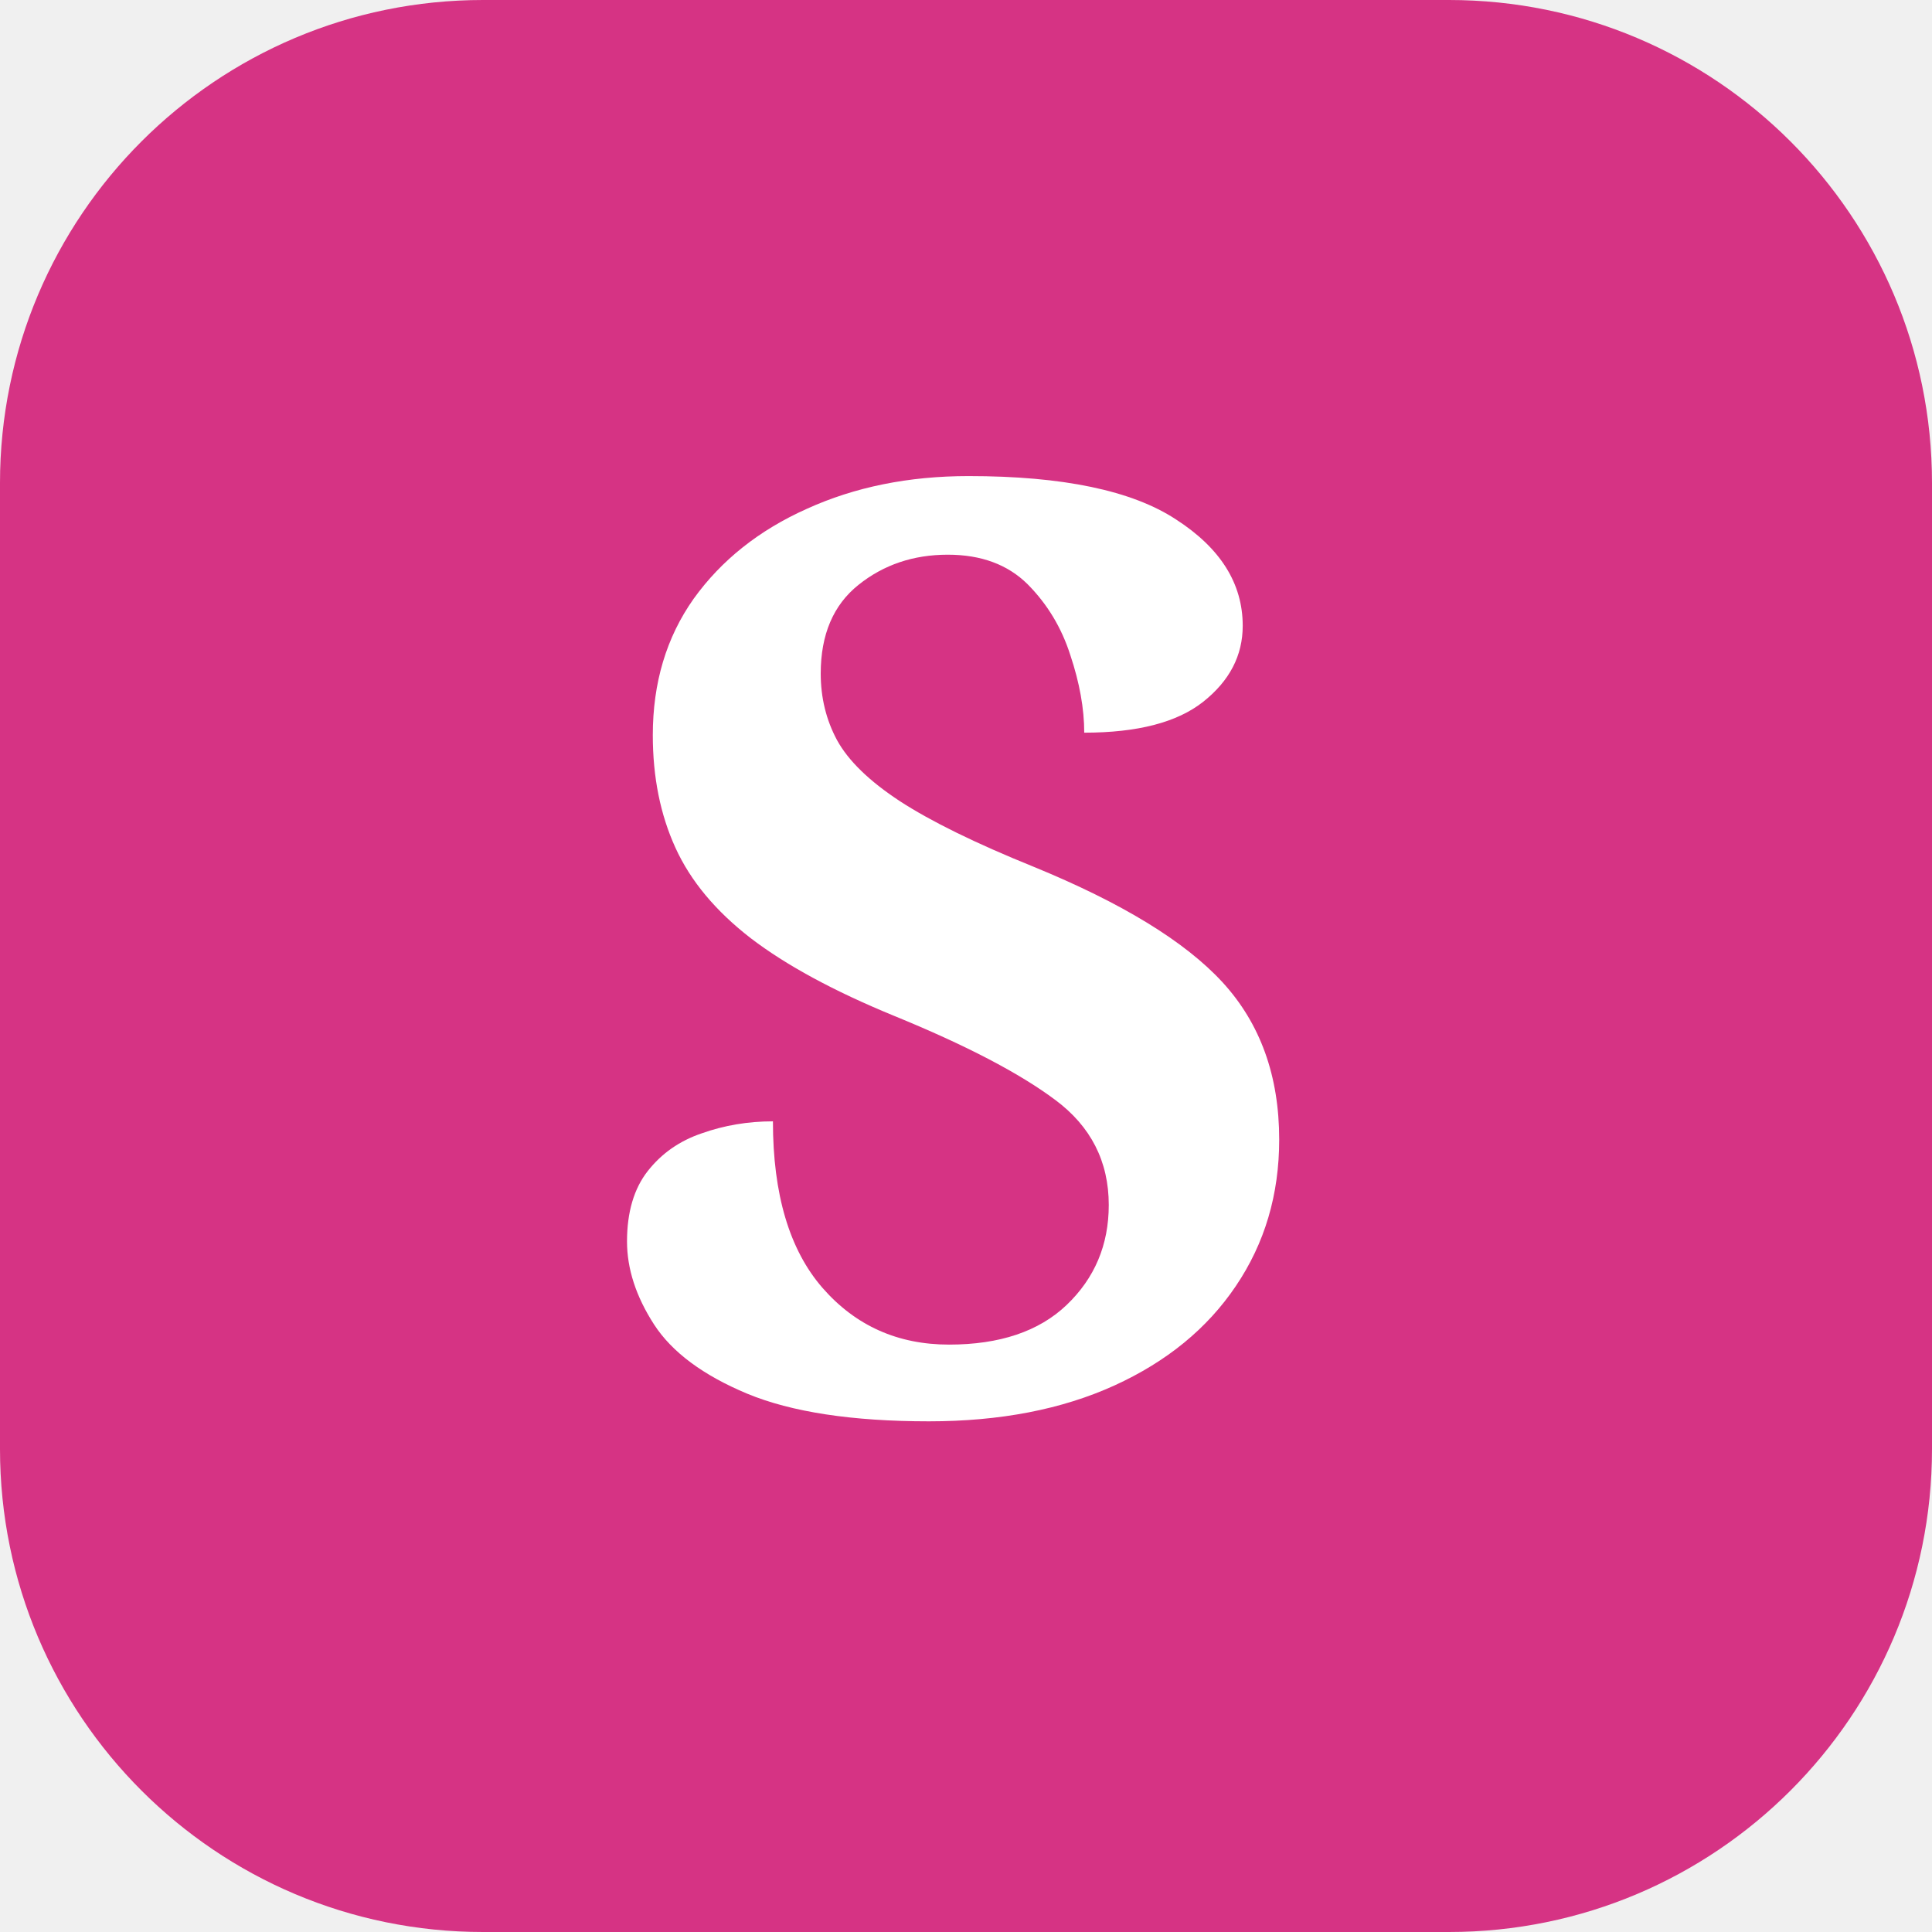
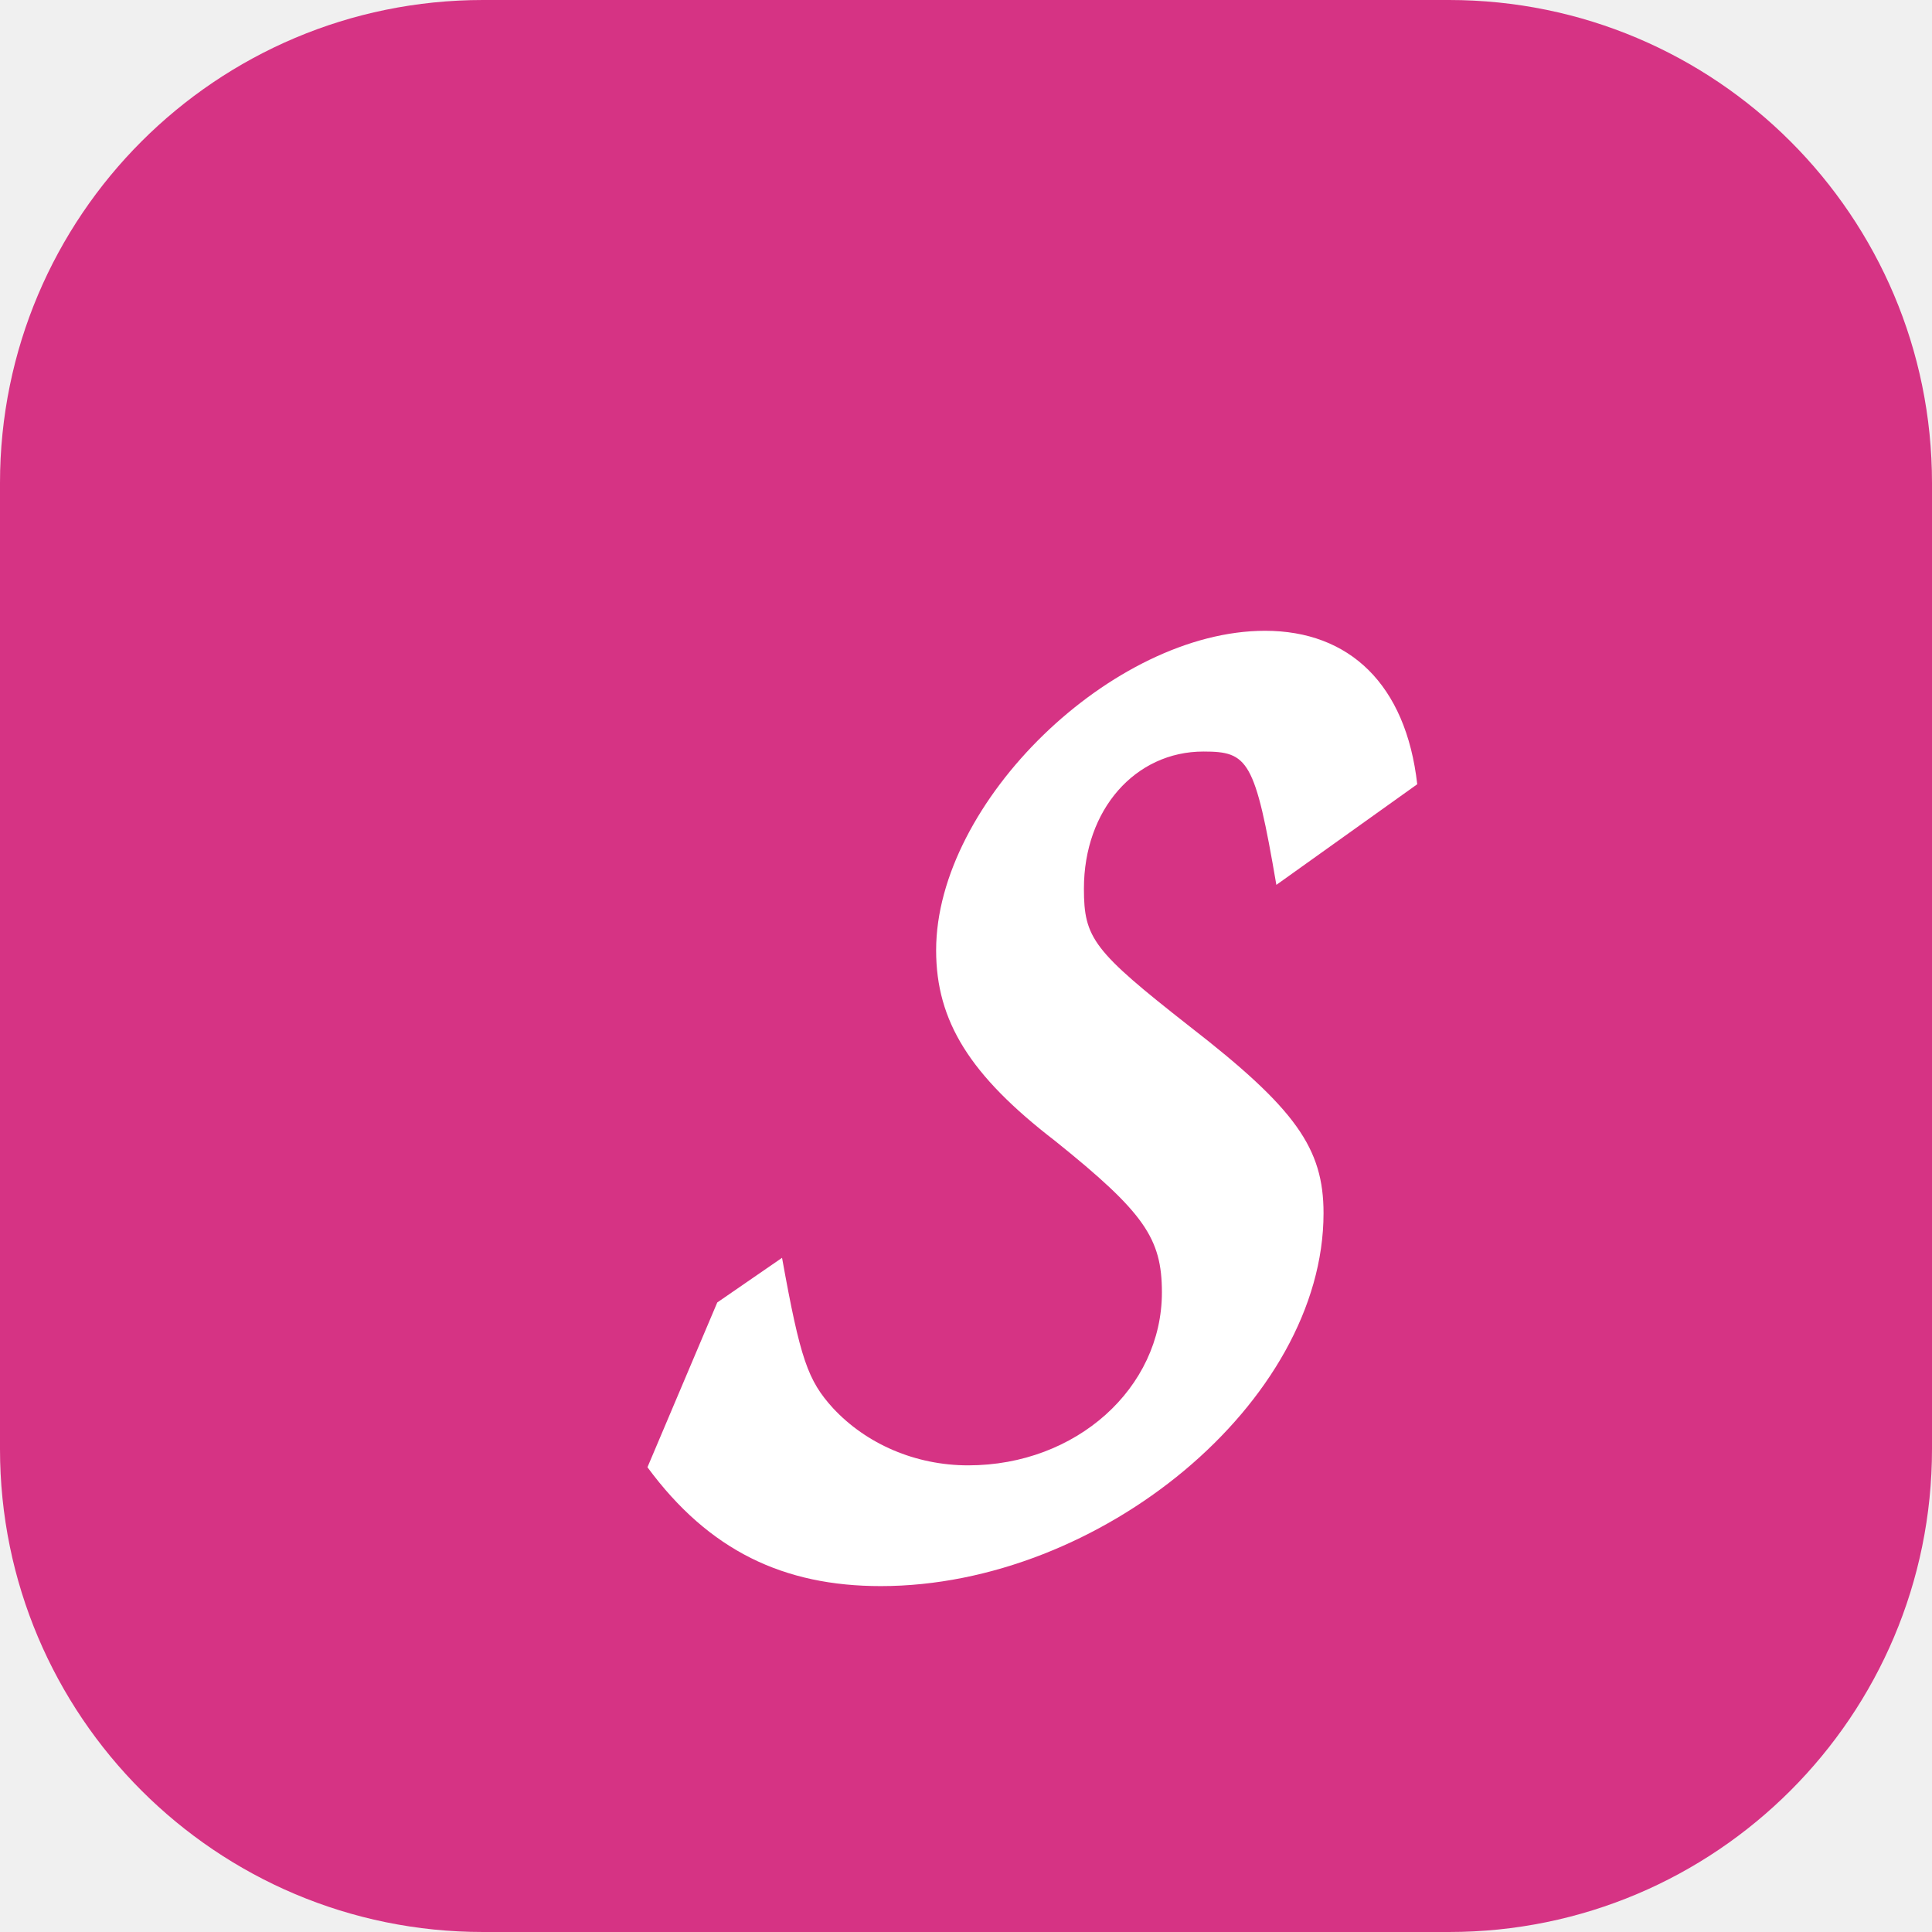
<svg xmlns="http://www.w3.org/2000/svg" width="48" height="48" viewBox="0 0 48 48">
  <rect width="48" height="48" rx="12" fill="#d63384" />
-   <text x="24" y="35" text-anchor="middle" font-family="Georgia, serif" font-size="32" font-weight="bold" fill="#ffffff">S</text>
+   <text x="24" y="37" text-anchor="middle" font-family="Segoe Script, Brush Script MT, cursive" font-size="34" font-weight="bold" font-style="italic" fill="#ffffff">S</text>
</svg>
